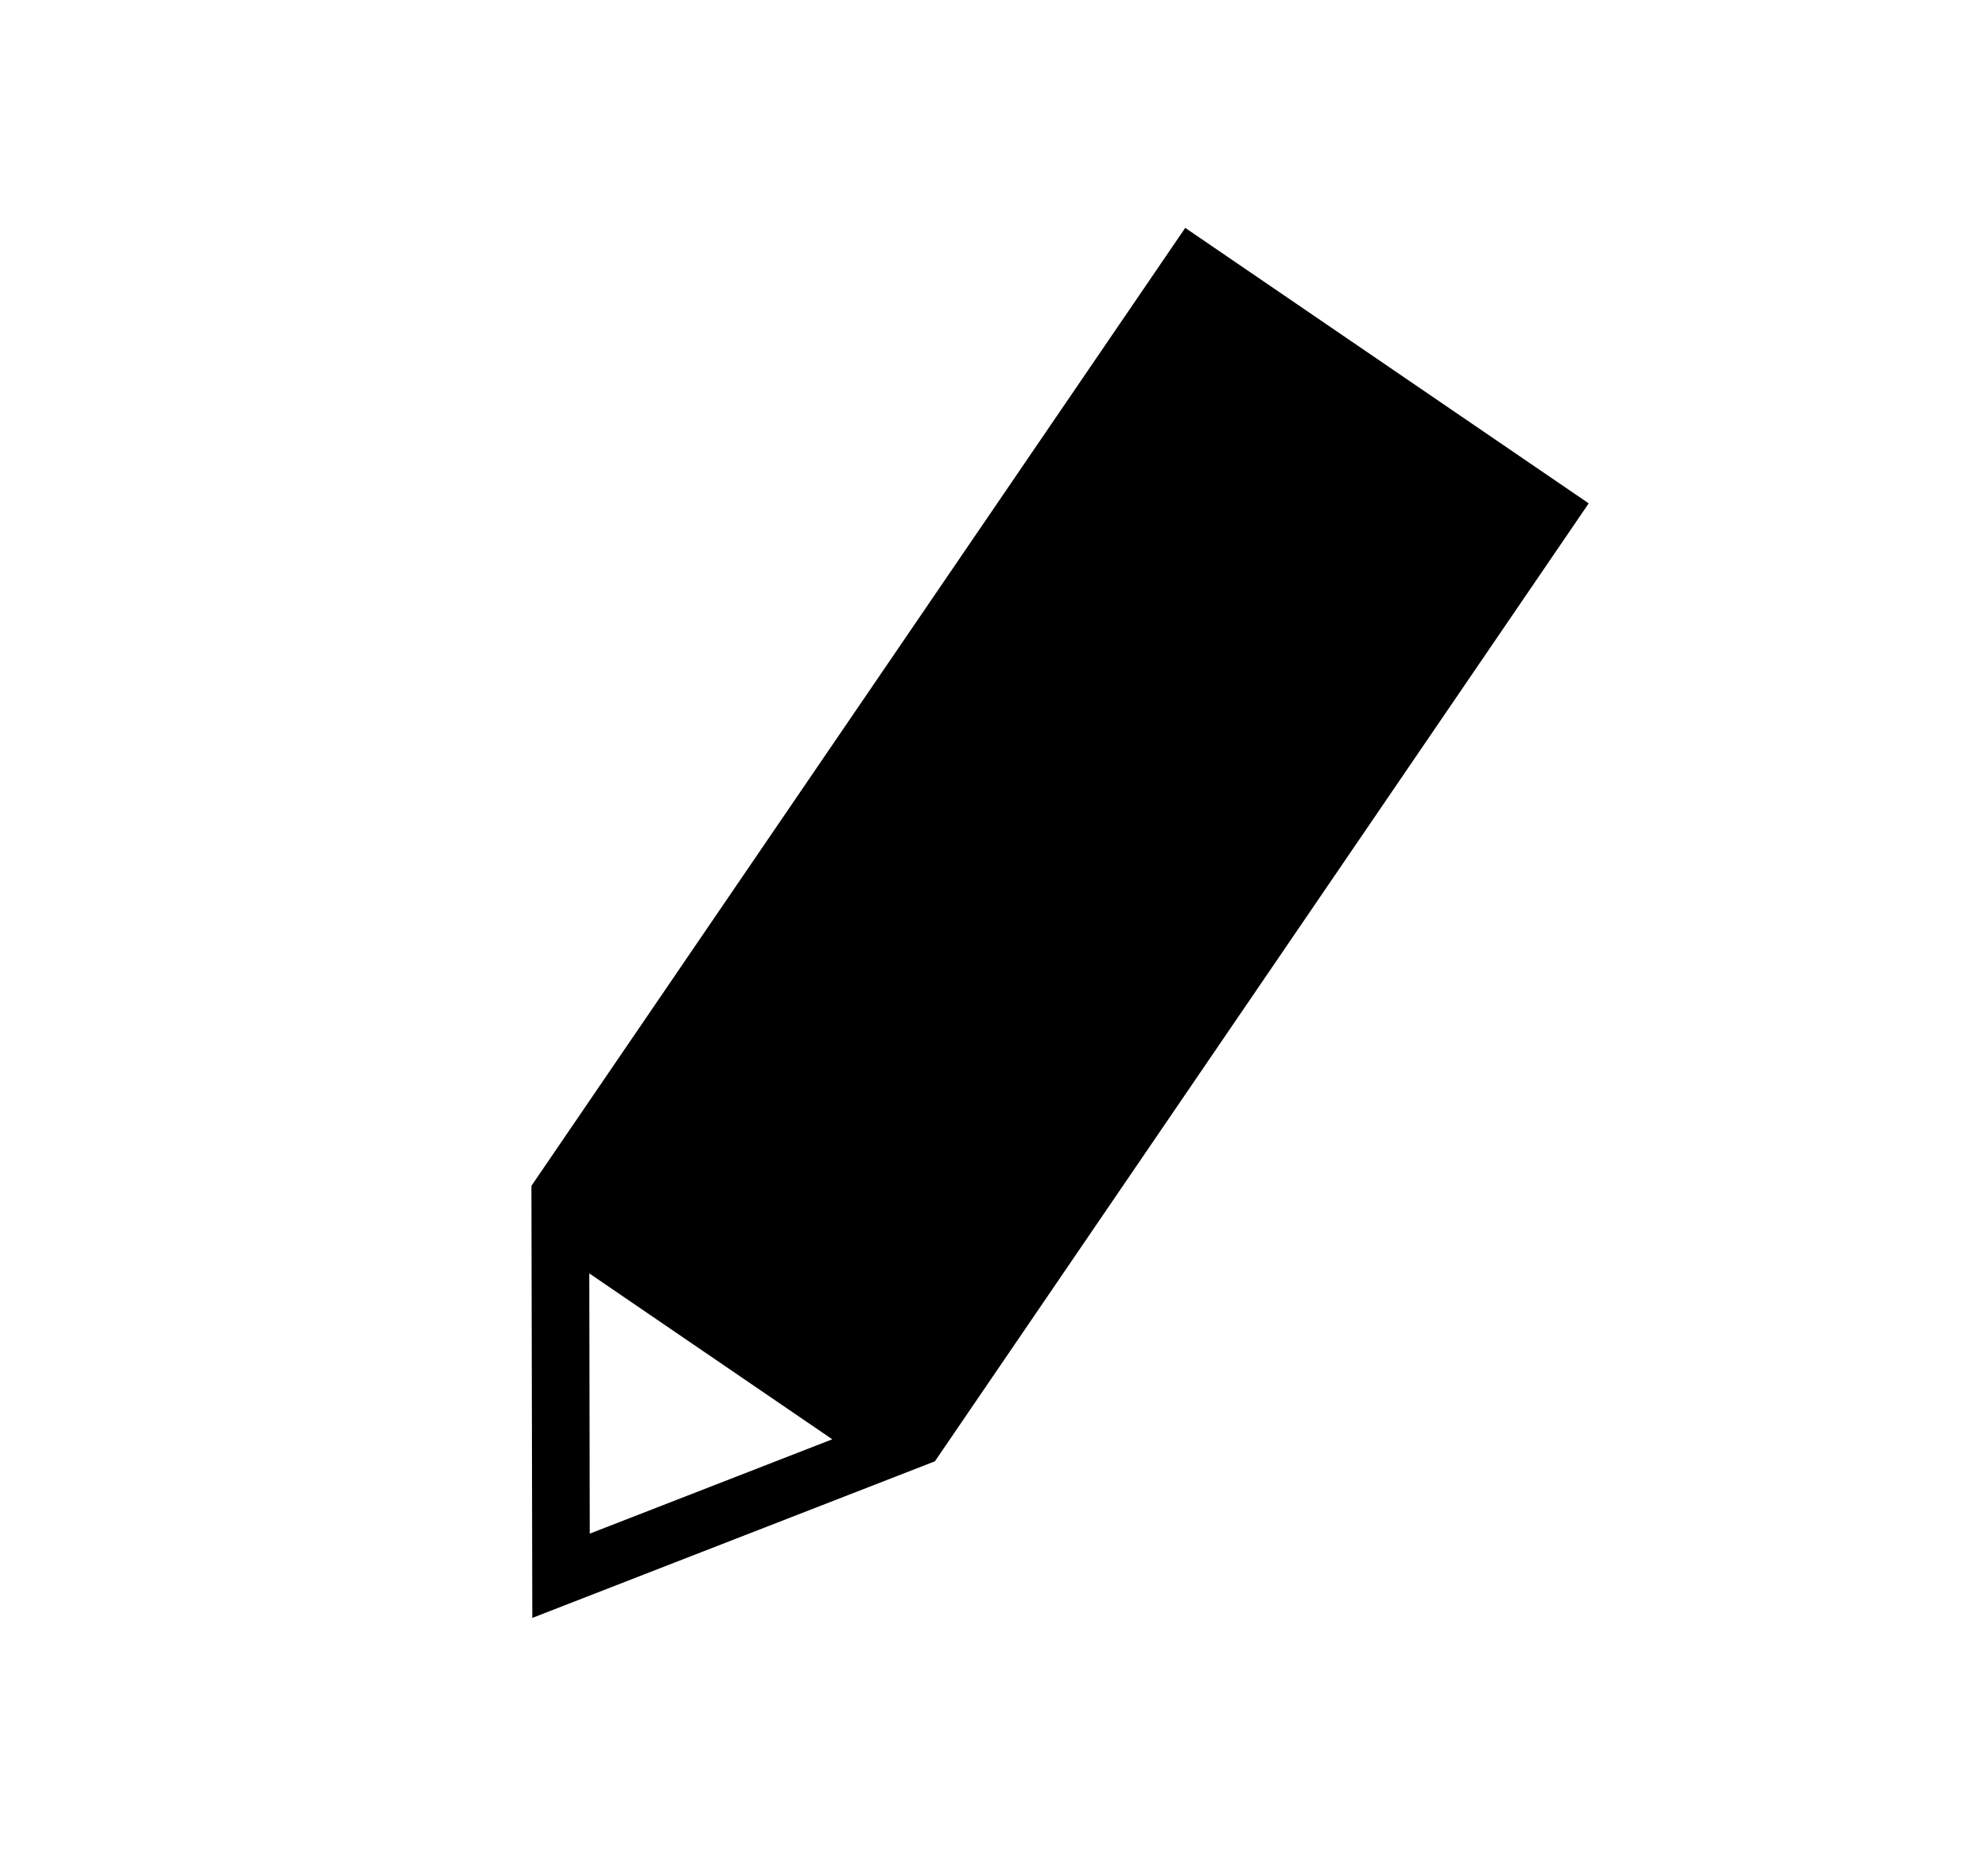
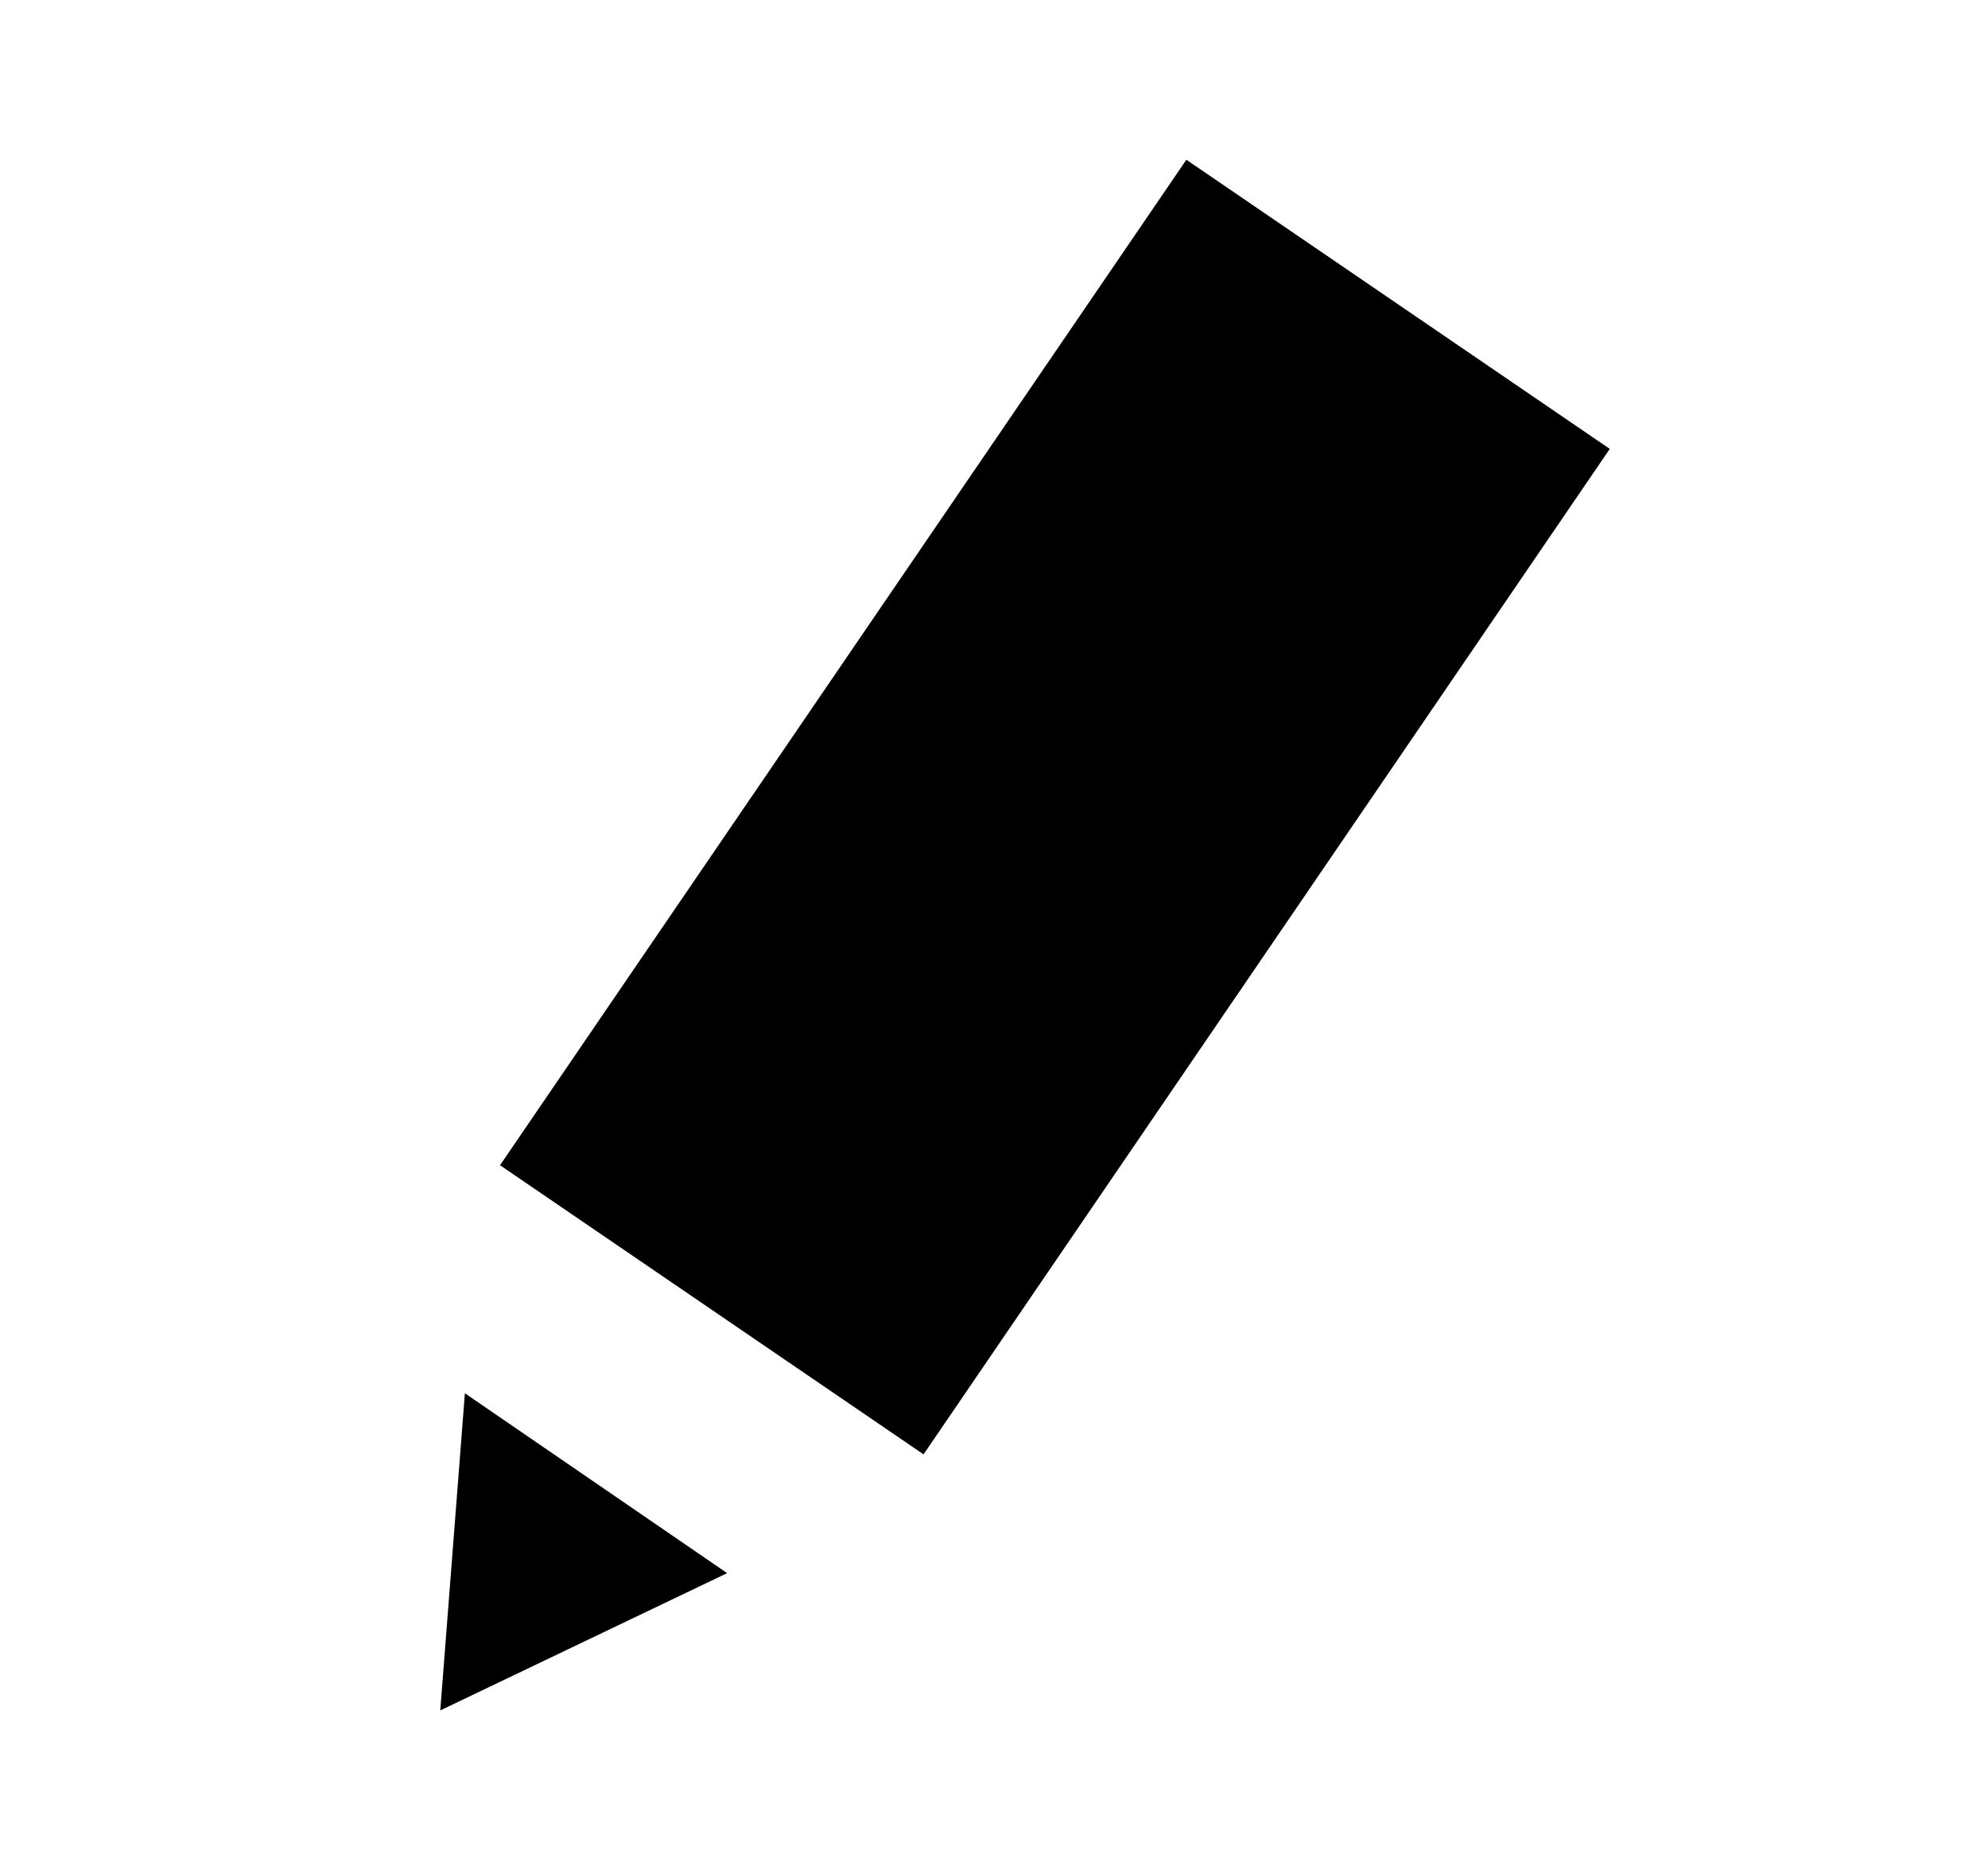
<svg xmlns="http://www.w3.org/2000/svg" width="33.766mm" height="31.617mm" viewBox="0 0 33.766 31.617" version="1.1" id="svg1">
  <defs id="defs1" />
  <g id="layer1" transform="translate(4.054117,-18.05142)">
    <rect style="fill:none;stroke:none;stroke-width:3.599" id="rect5" width="33.766" height="31.617" x="-4.054" y="18.051" rx="0" />
-     <path d="M 16.077,21.921 4.972,38.188 4.987,45.525 11.825,42.866 22.93,26.599 Z M 5.955,39.675 10.082,42.492 5.963,44.094 Z" style="fill:#000000;stroke-width:3.599" id="path5" />
+     <path d="M 16.096,20.764 4.439,37.838 11.632,42.748 23.288,25.674 Z" style="fill:#000000;stroke-width:3.778" id="path1" />
+     <path style="fill:#000000;stroke:none;stroke-width:0.5;stroke-miterlimit:4.6" id="path2" d="m 2.719,41.45 0.555,-6.844 5.649,3.902 z" transform="matrix(0.7866868,-0.00268429,0.00268429,0.7866868,1.173524,14.49499)" />
  </g>
</svg>
